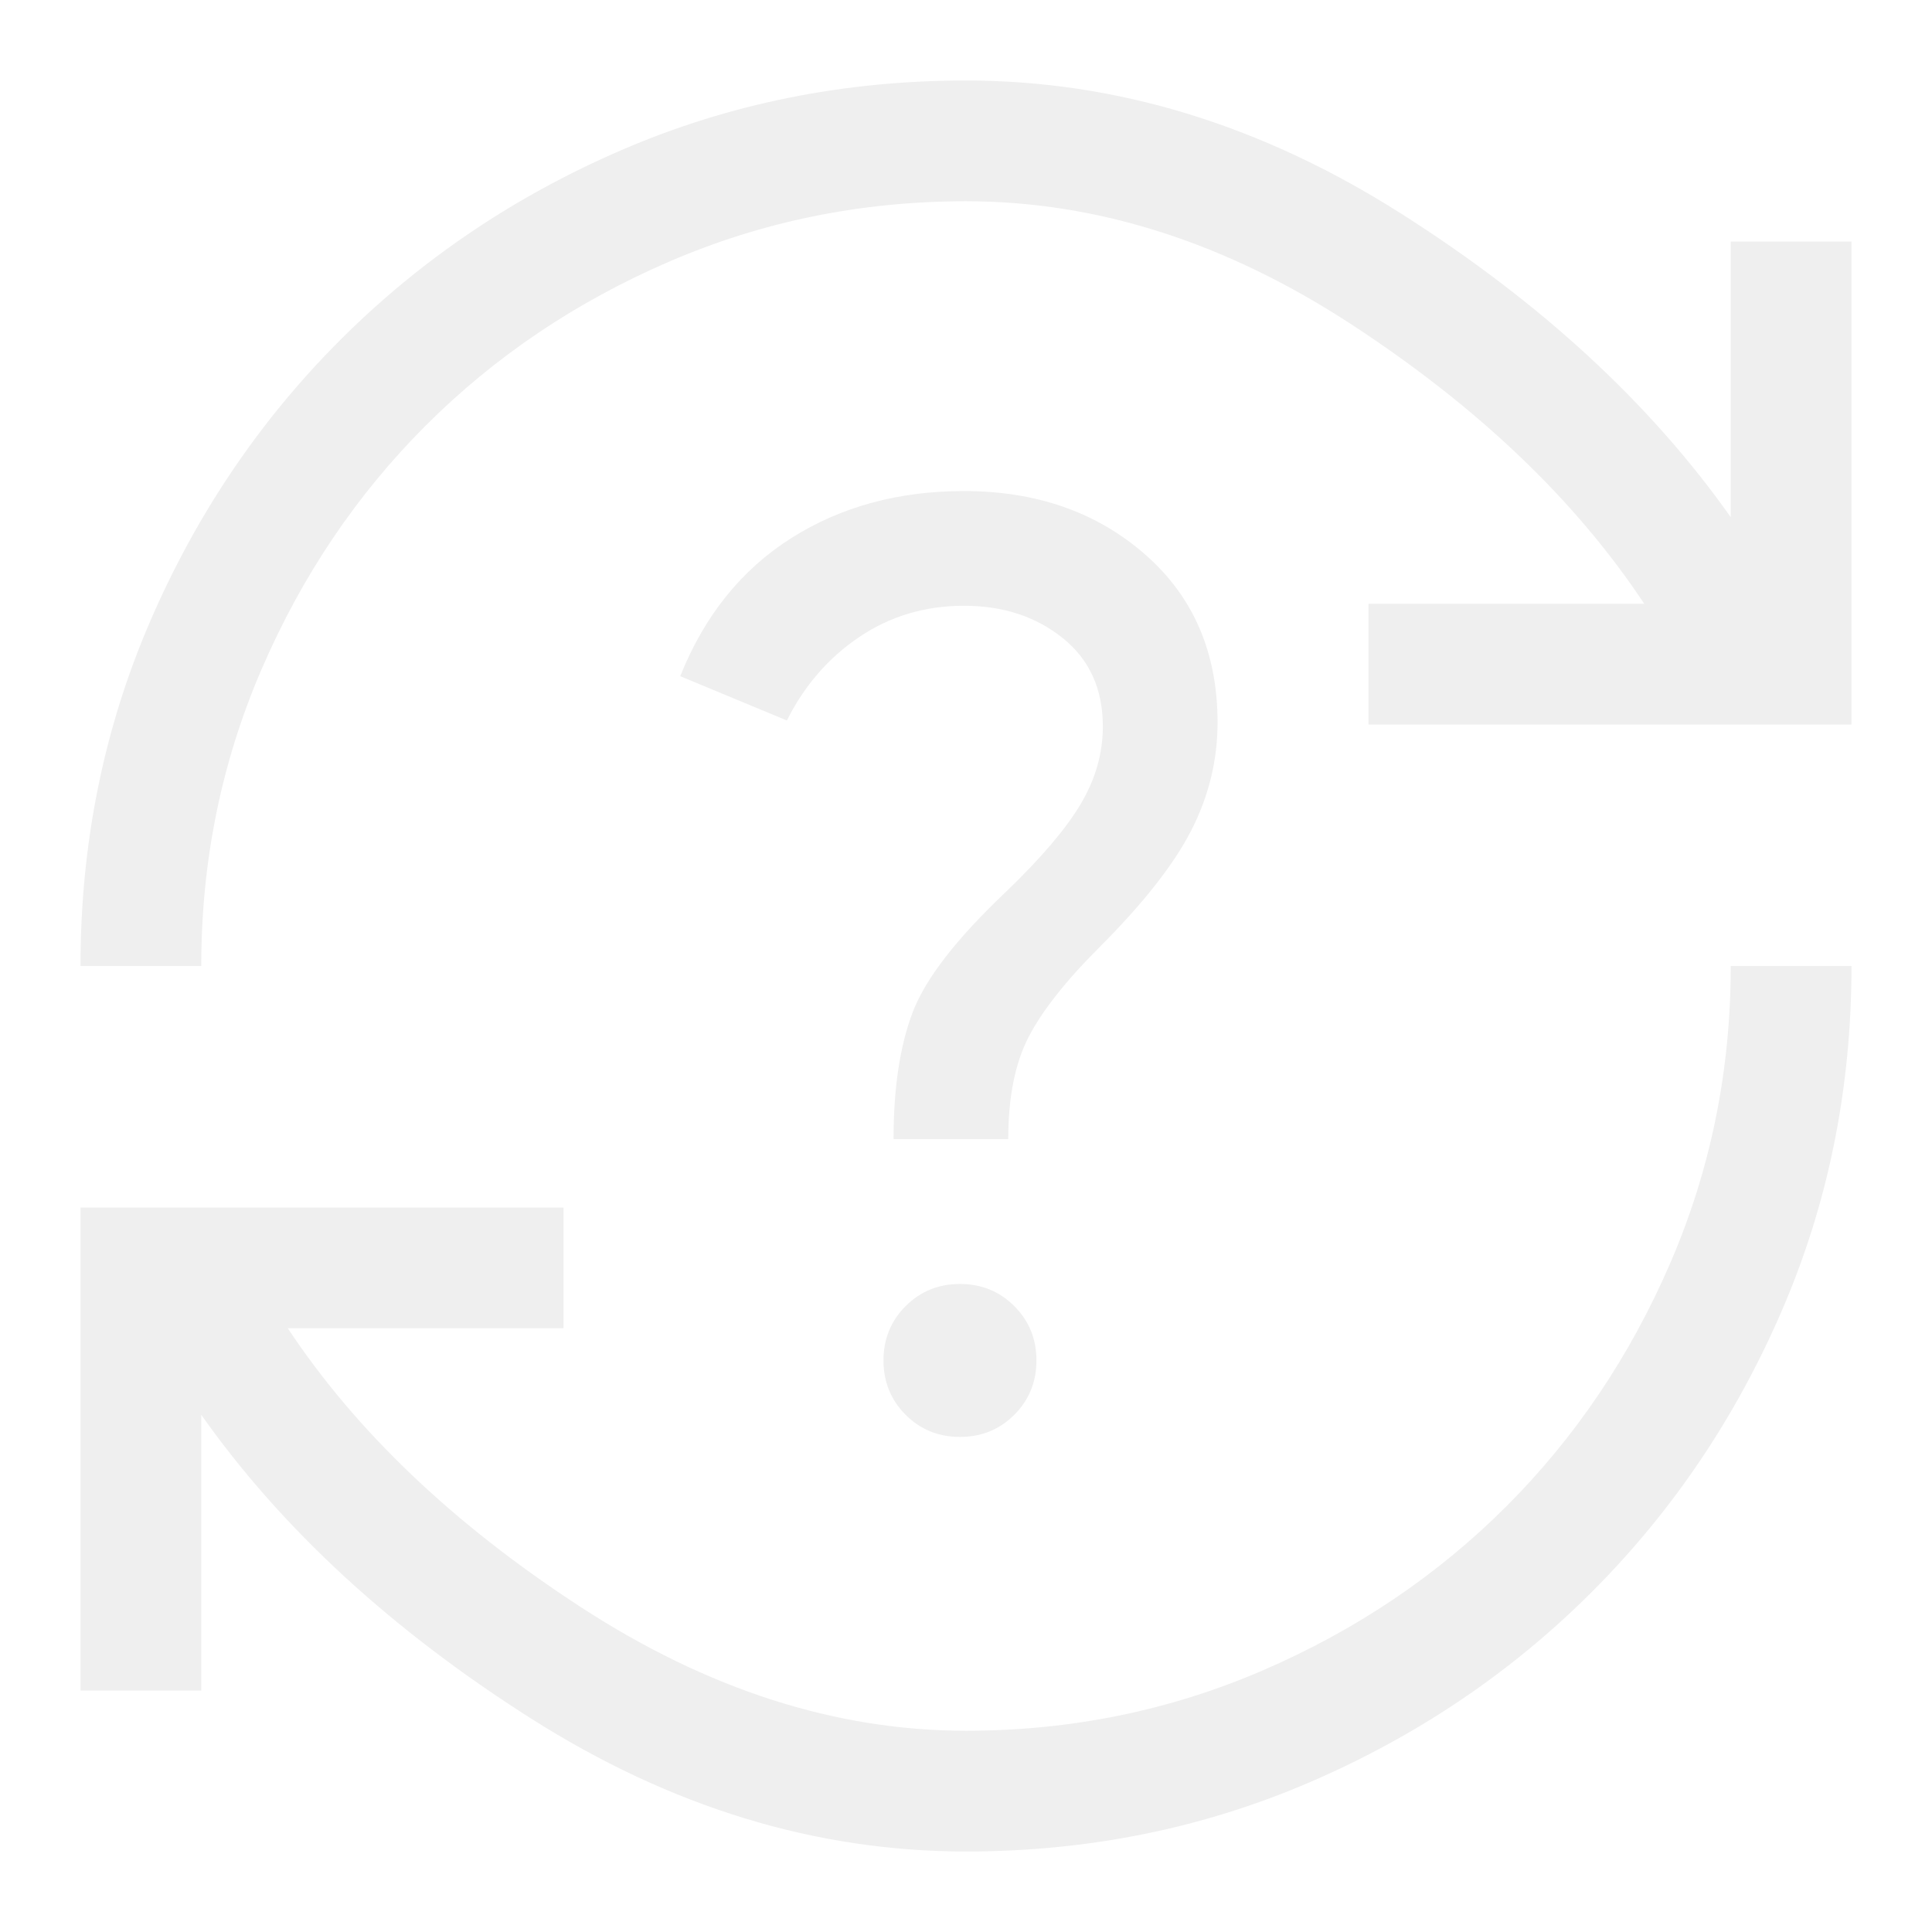
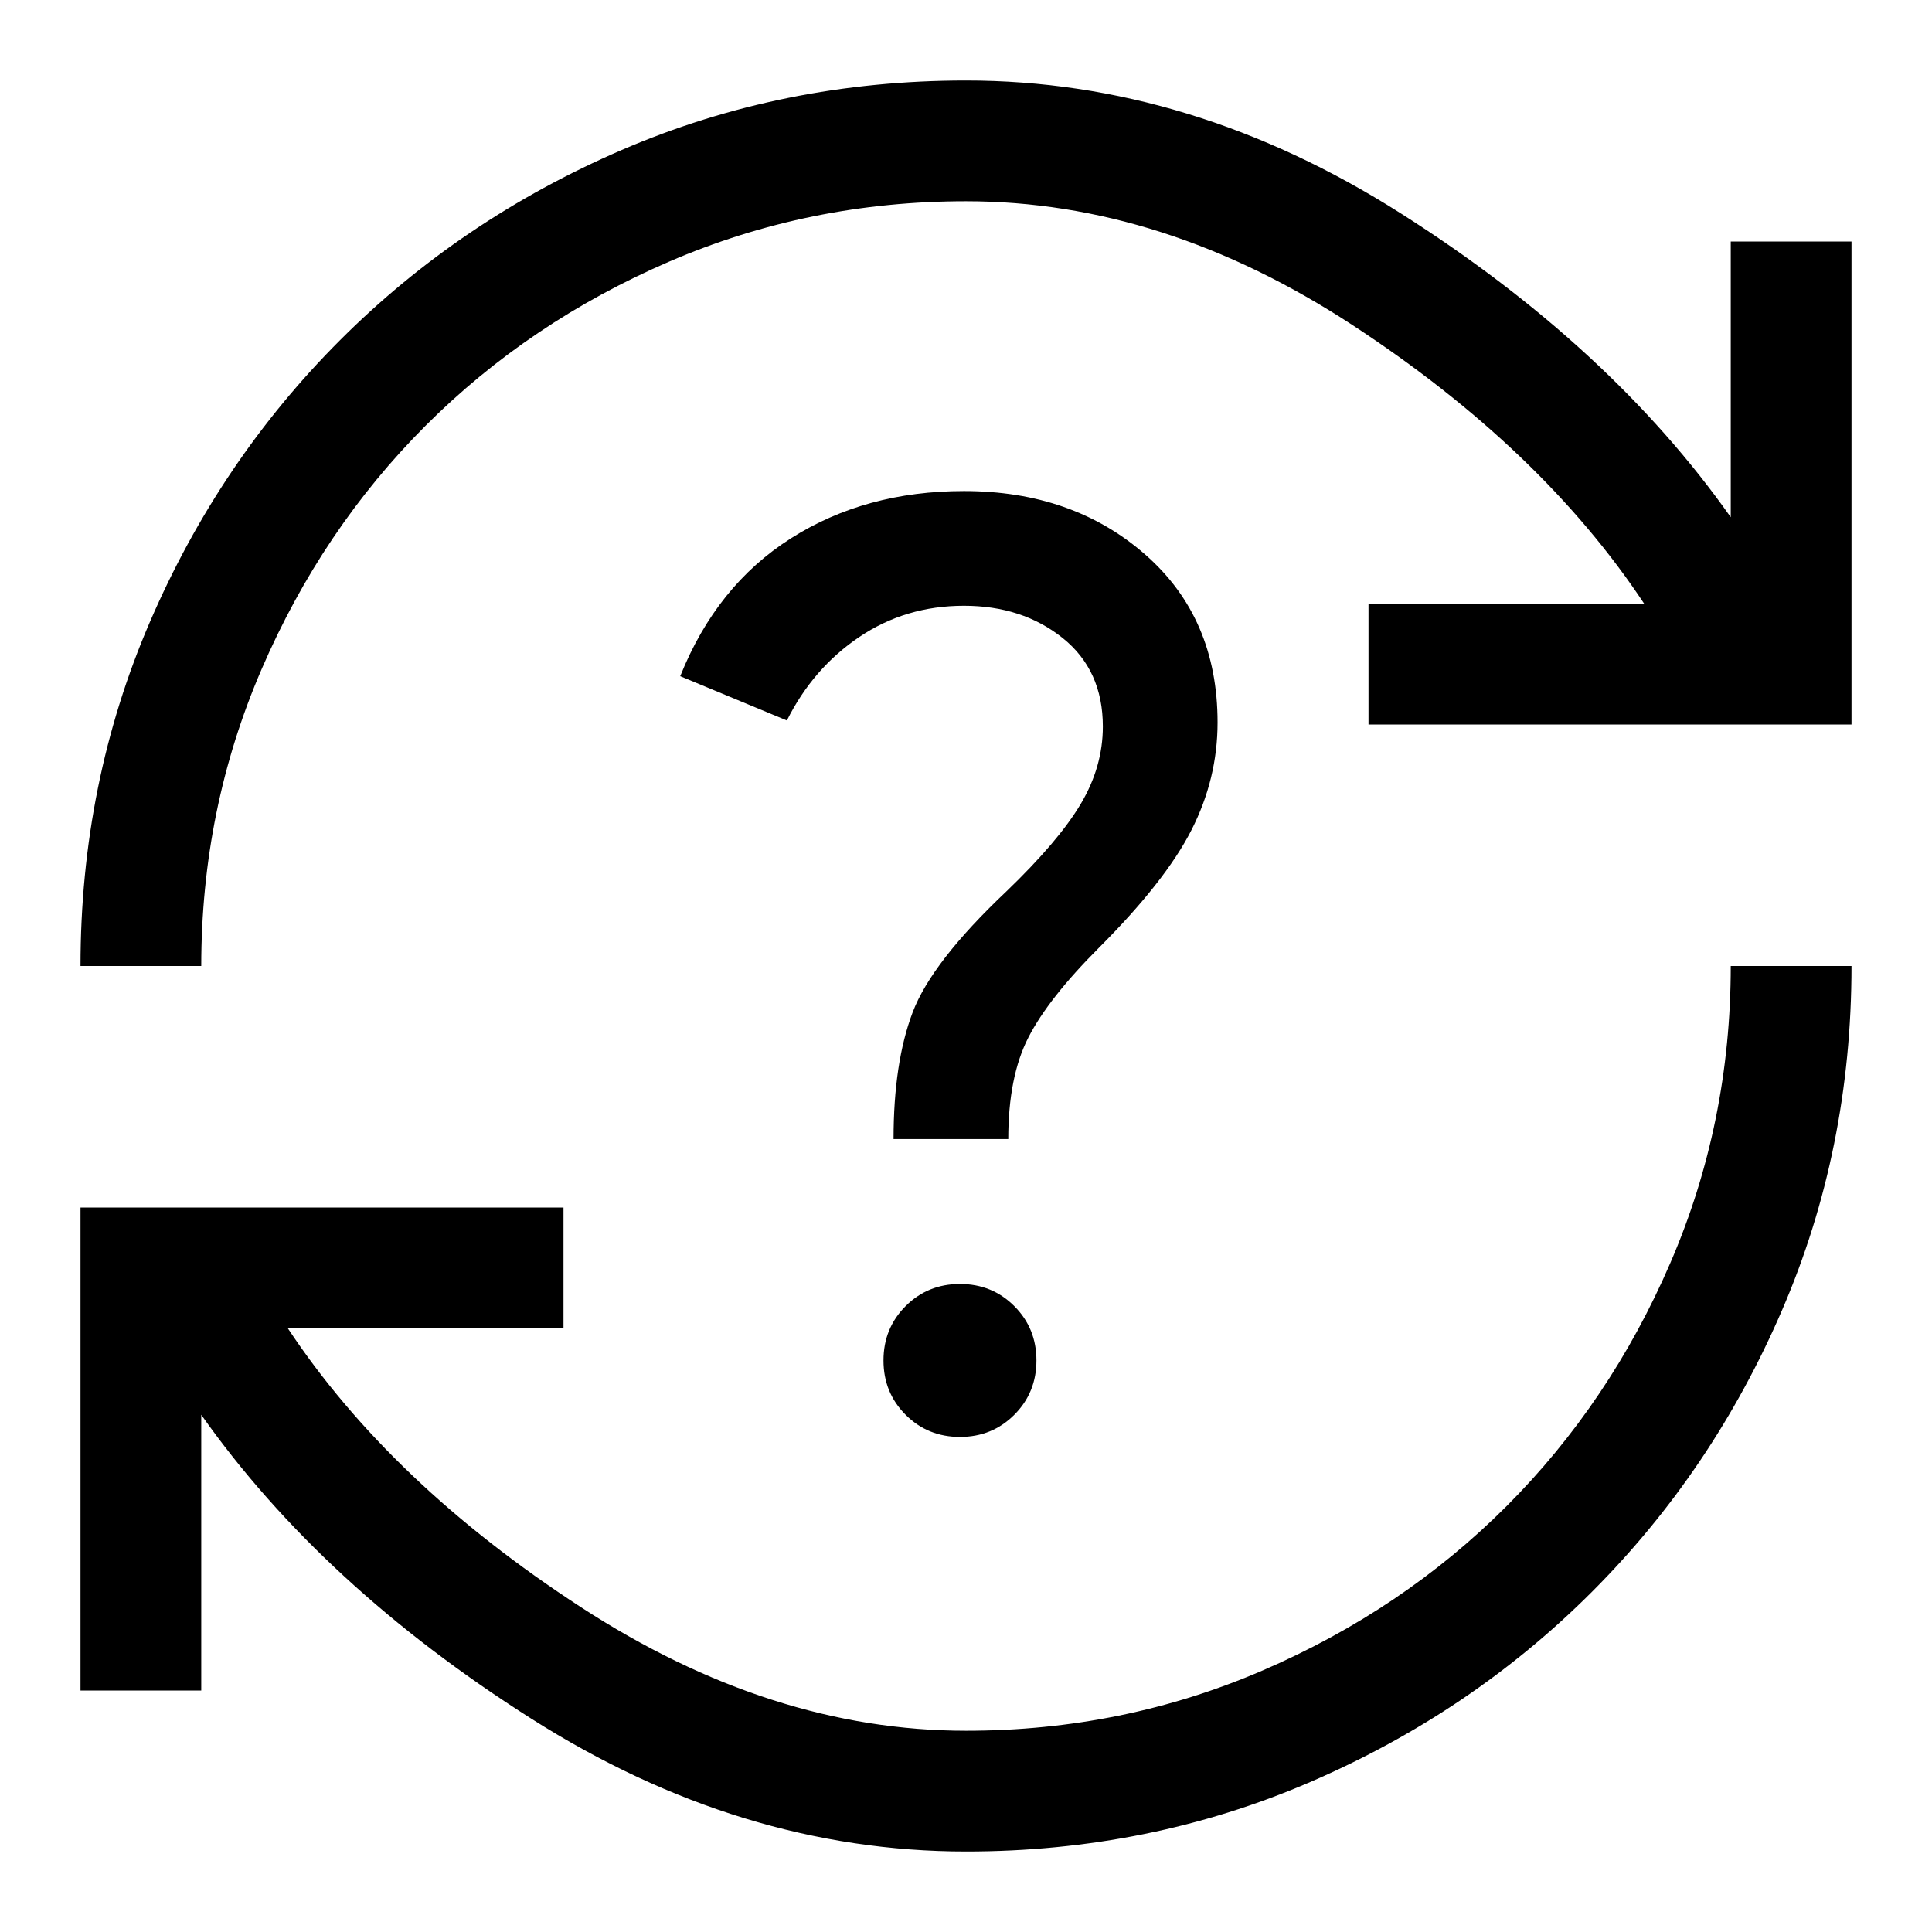
- <svg xmlns="http://www.w3.org/2000/svg" height="48px" viewBox="0 -960 960 960" width="48px" fill="#EFEFEF">
+ <svg xmlns="http://www.w3.org/2000/svg" viewBox="0 -960 960 960" fill="currentColor">
  <path d="M480-40q-112 0-216-66T100-257v137H40v-240h240v60H143q51 77 145.5 138.5T480-100q78 0 147.5-30t121-81.5Q800-263 830-332.5T860-480h60q0 91-34.5 171T791-169q-60 60-140 94.5T480-40ZM40-480q0-91 34.5-171T169-791q60-60 140-94.5T480-920q112 0 216 66t164 151v-137h60v240H680v-60h137q-51-77-145-138.5T480-860q-78 0-147.5 30t-121 81.5Q160-697 130-627.5T100-480H40Zm437 234q16 0 27-11t11-27q0-16-11-27t-27-11q-16 0-27 11t-11 27q0 16 11 27t27 11Zm-33-148h57q0-31 10-50.5t35-44.5q33-33 46-58.5t13-53.5q0-52-36-83.5T479-716q-49 0-86 23.5T338-624l53 22q13-26 36-41.5t52-15.5q29 0 49 16t20 44q0 20-11 38.5T500-517q-37 35-46.5 60t-9.5 63Z" />
</svg>
